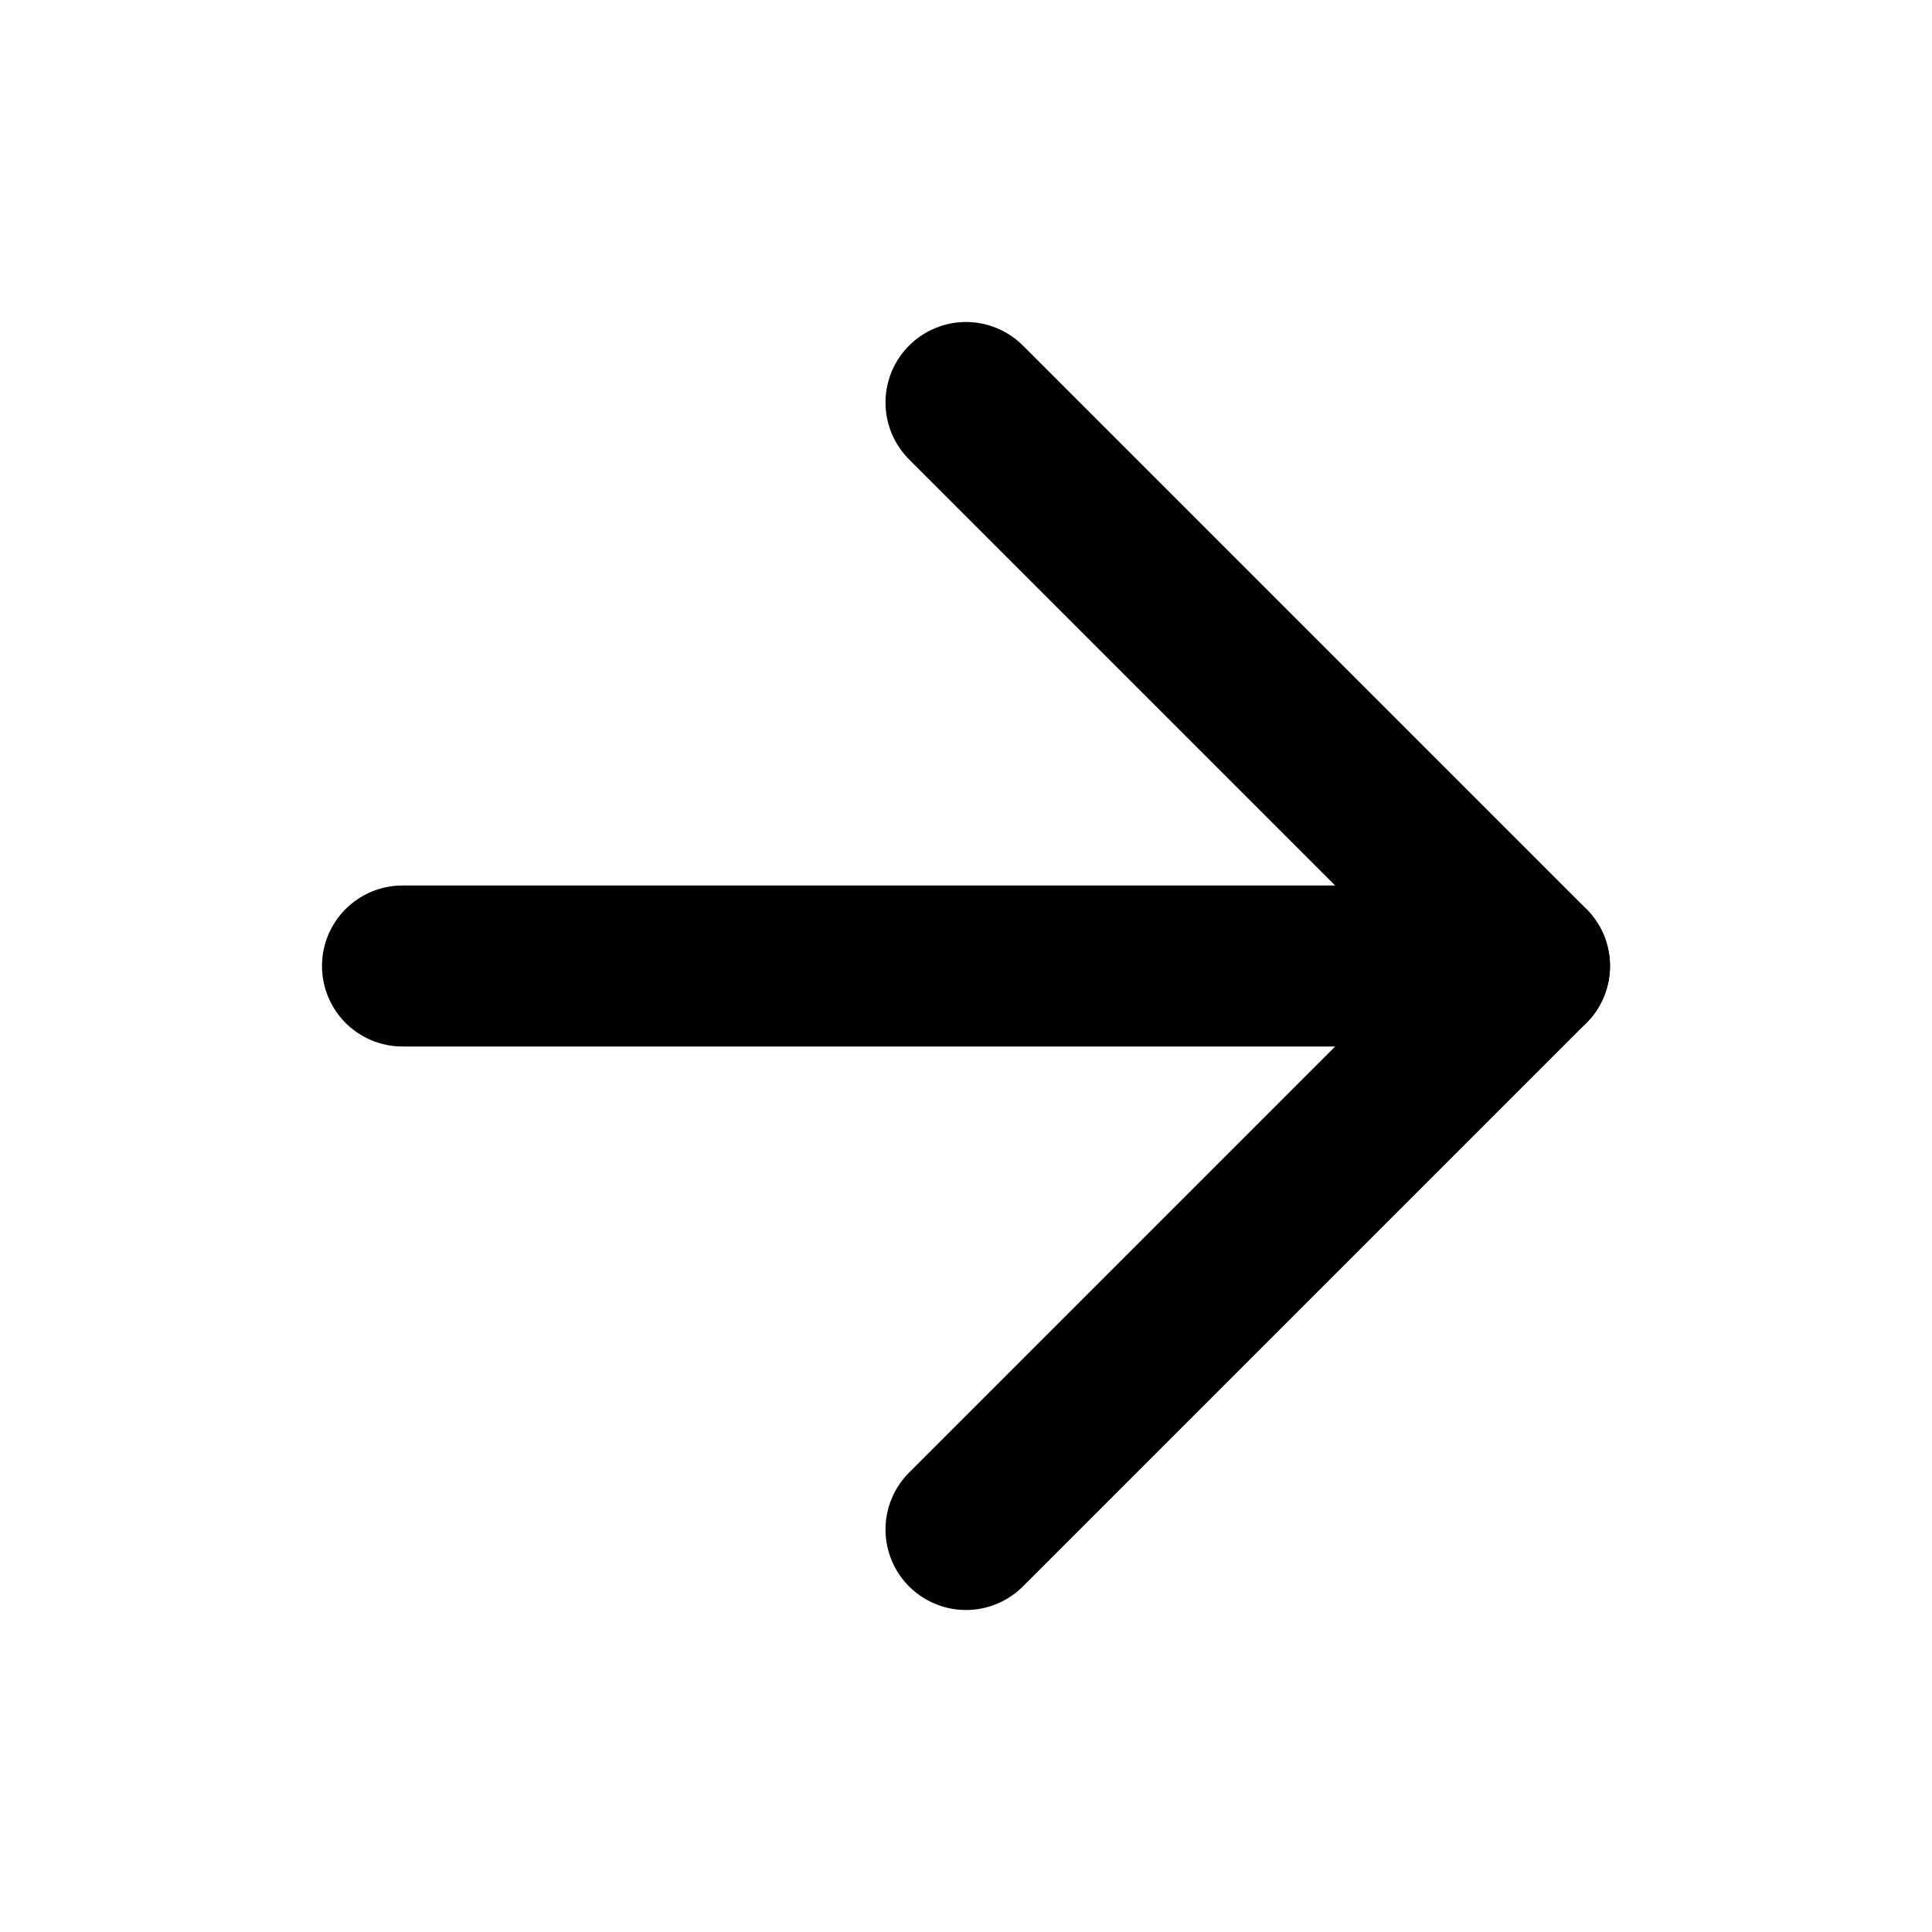
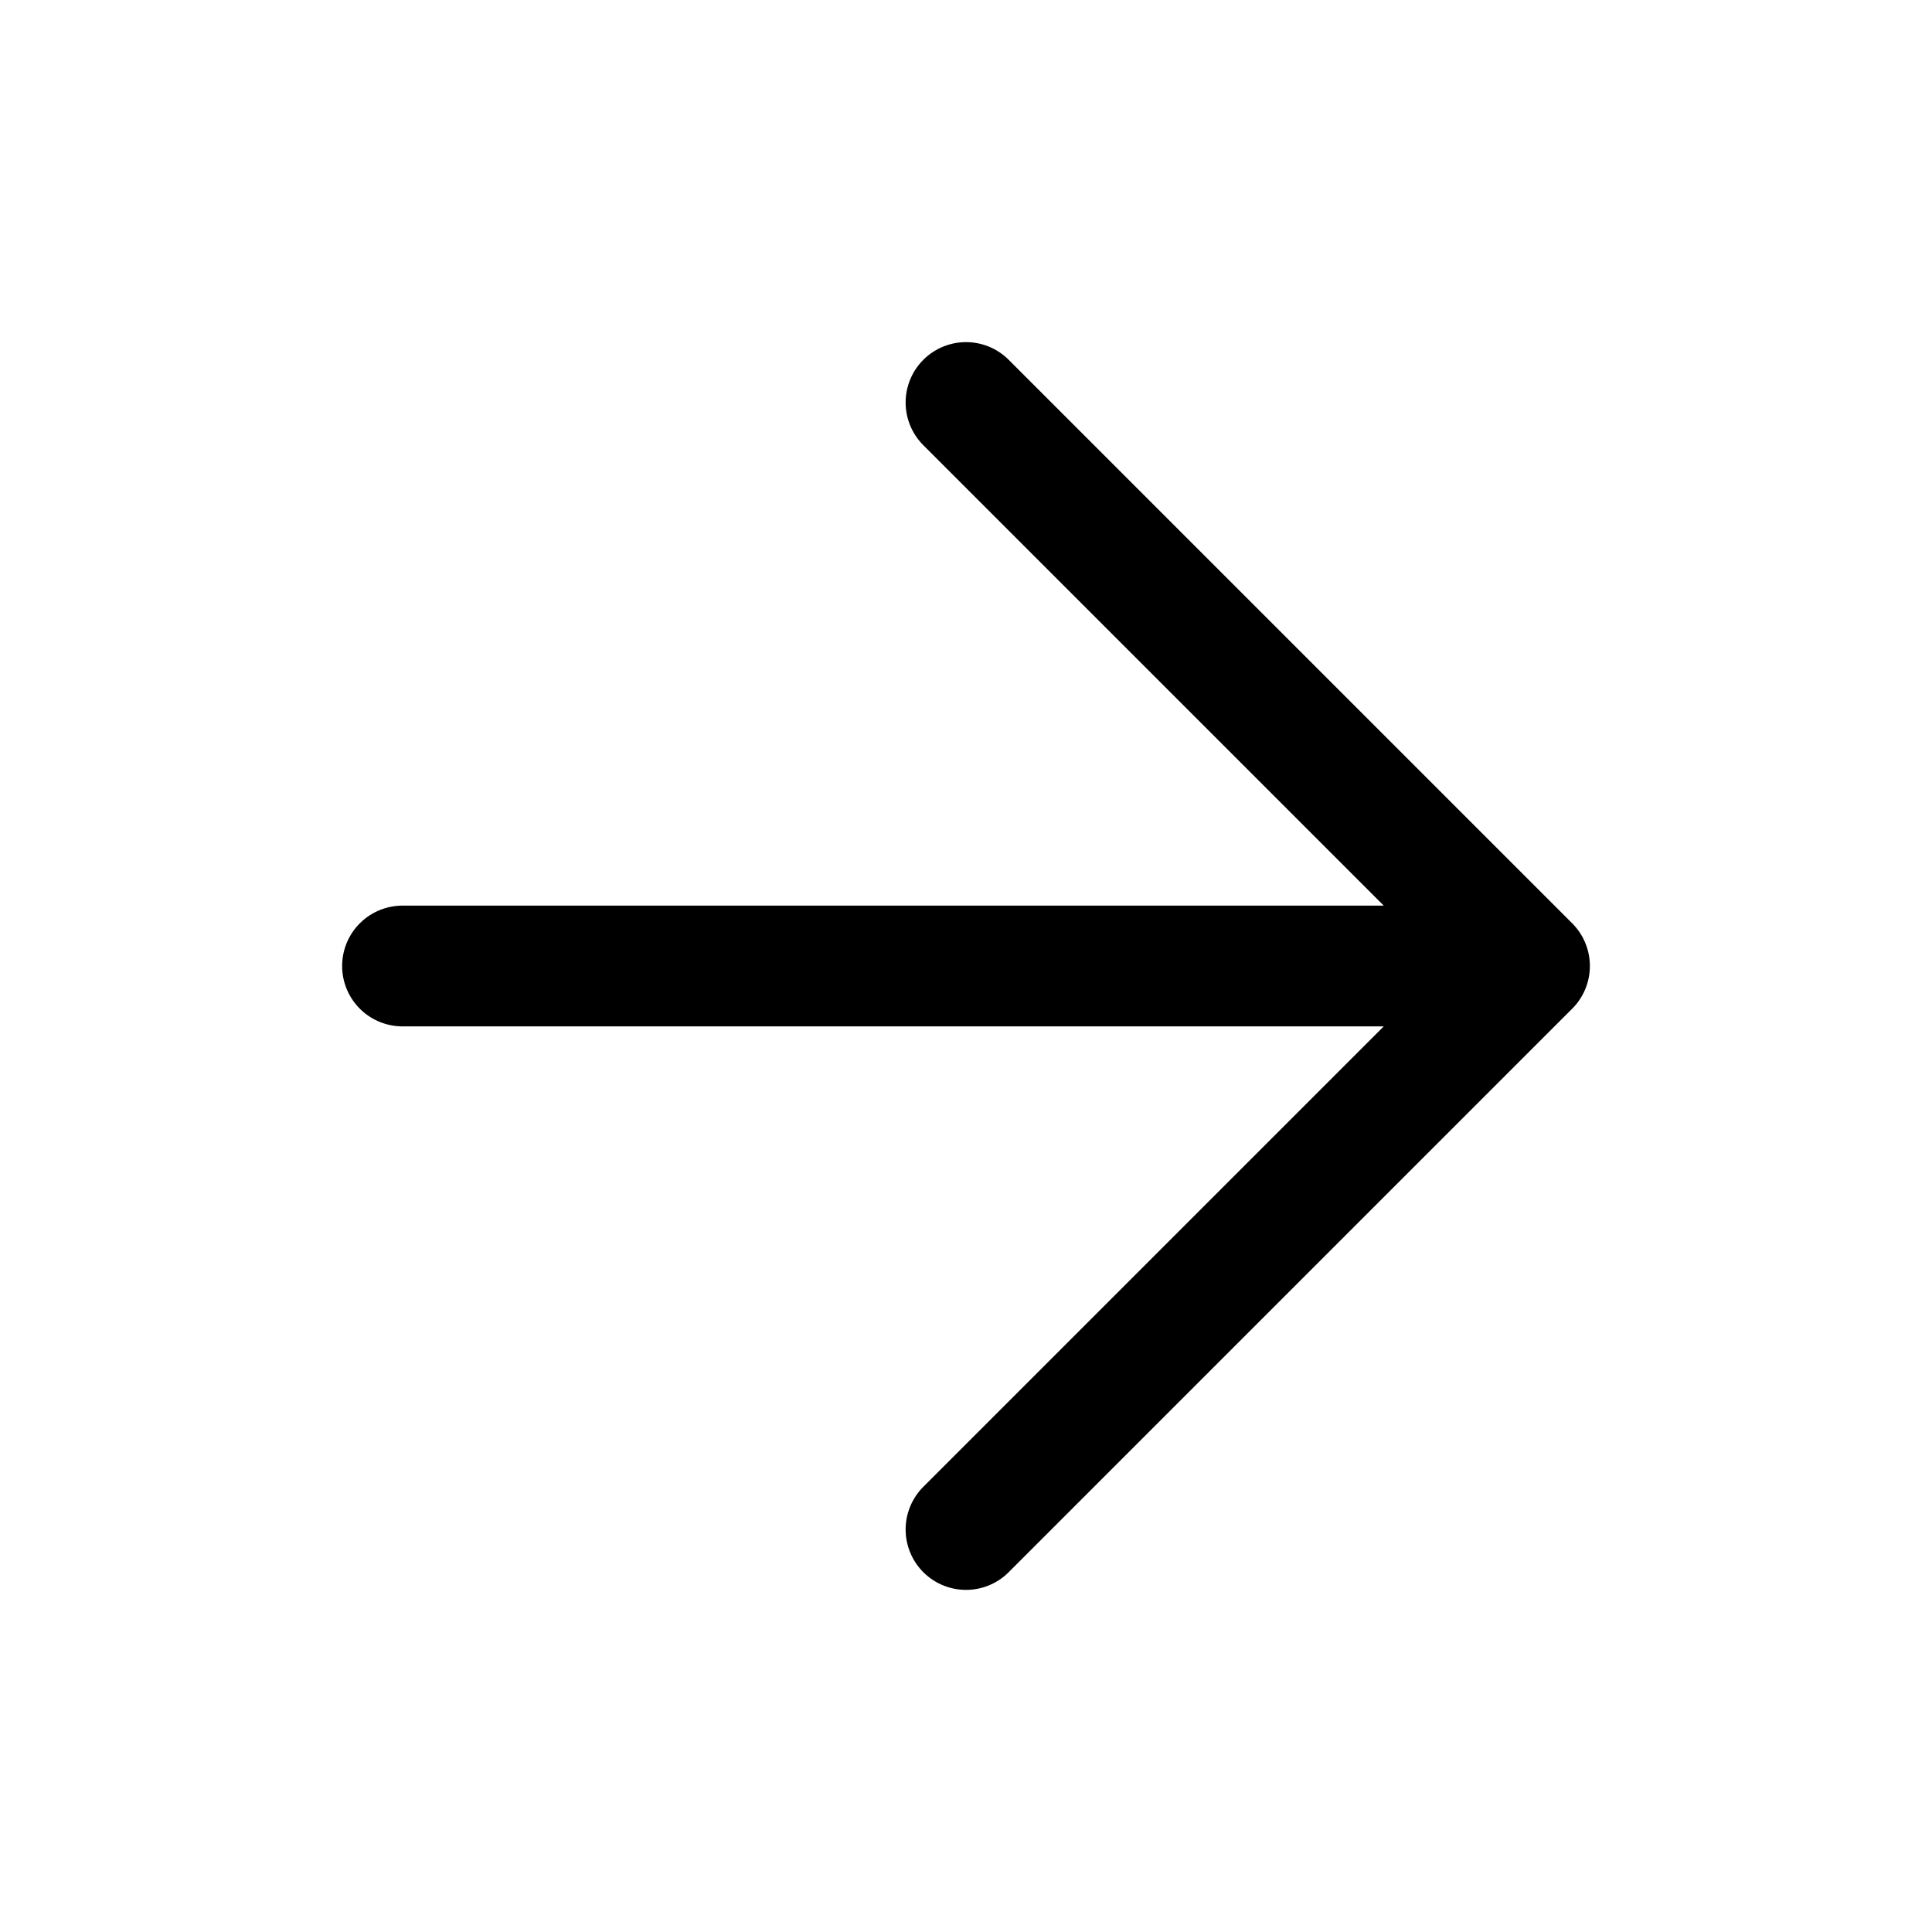
- <svg xmlns="http://www.w3.org/2000/svg" width="24" height="24" viewBox="0 0 24 24" fill="none" stroke="currentColor" stroke-width="2" stroke-linecap="round" stroke-linejoin="round">
-   <line x1="5" y1="12" x2="19" y2="12" />
-   <polyline points="12 5 19 12 12 19" />
+ <svg xmlns="http://www.w3.org/2000/svg" width="24" height="24" viewBox="0 0 24 24" fill="none" stroke="currentColor" stroke-width="1.5" stroke-linecap="round" stroke-linejoin="round">
+   <path d="M5 12h14M12 5l7 7-7 7" />
</svg>
